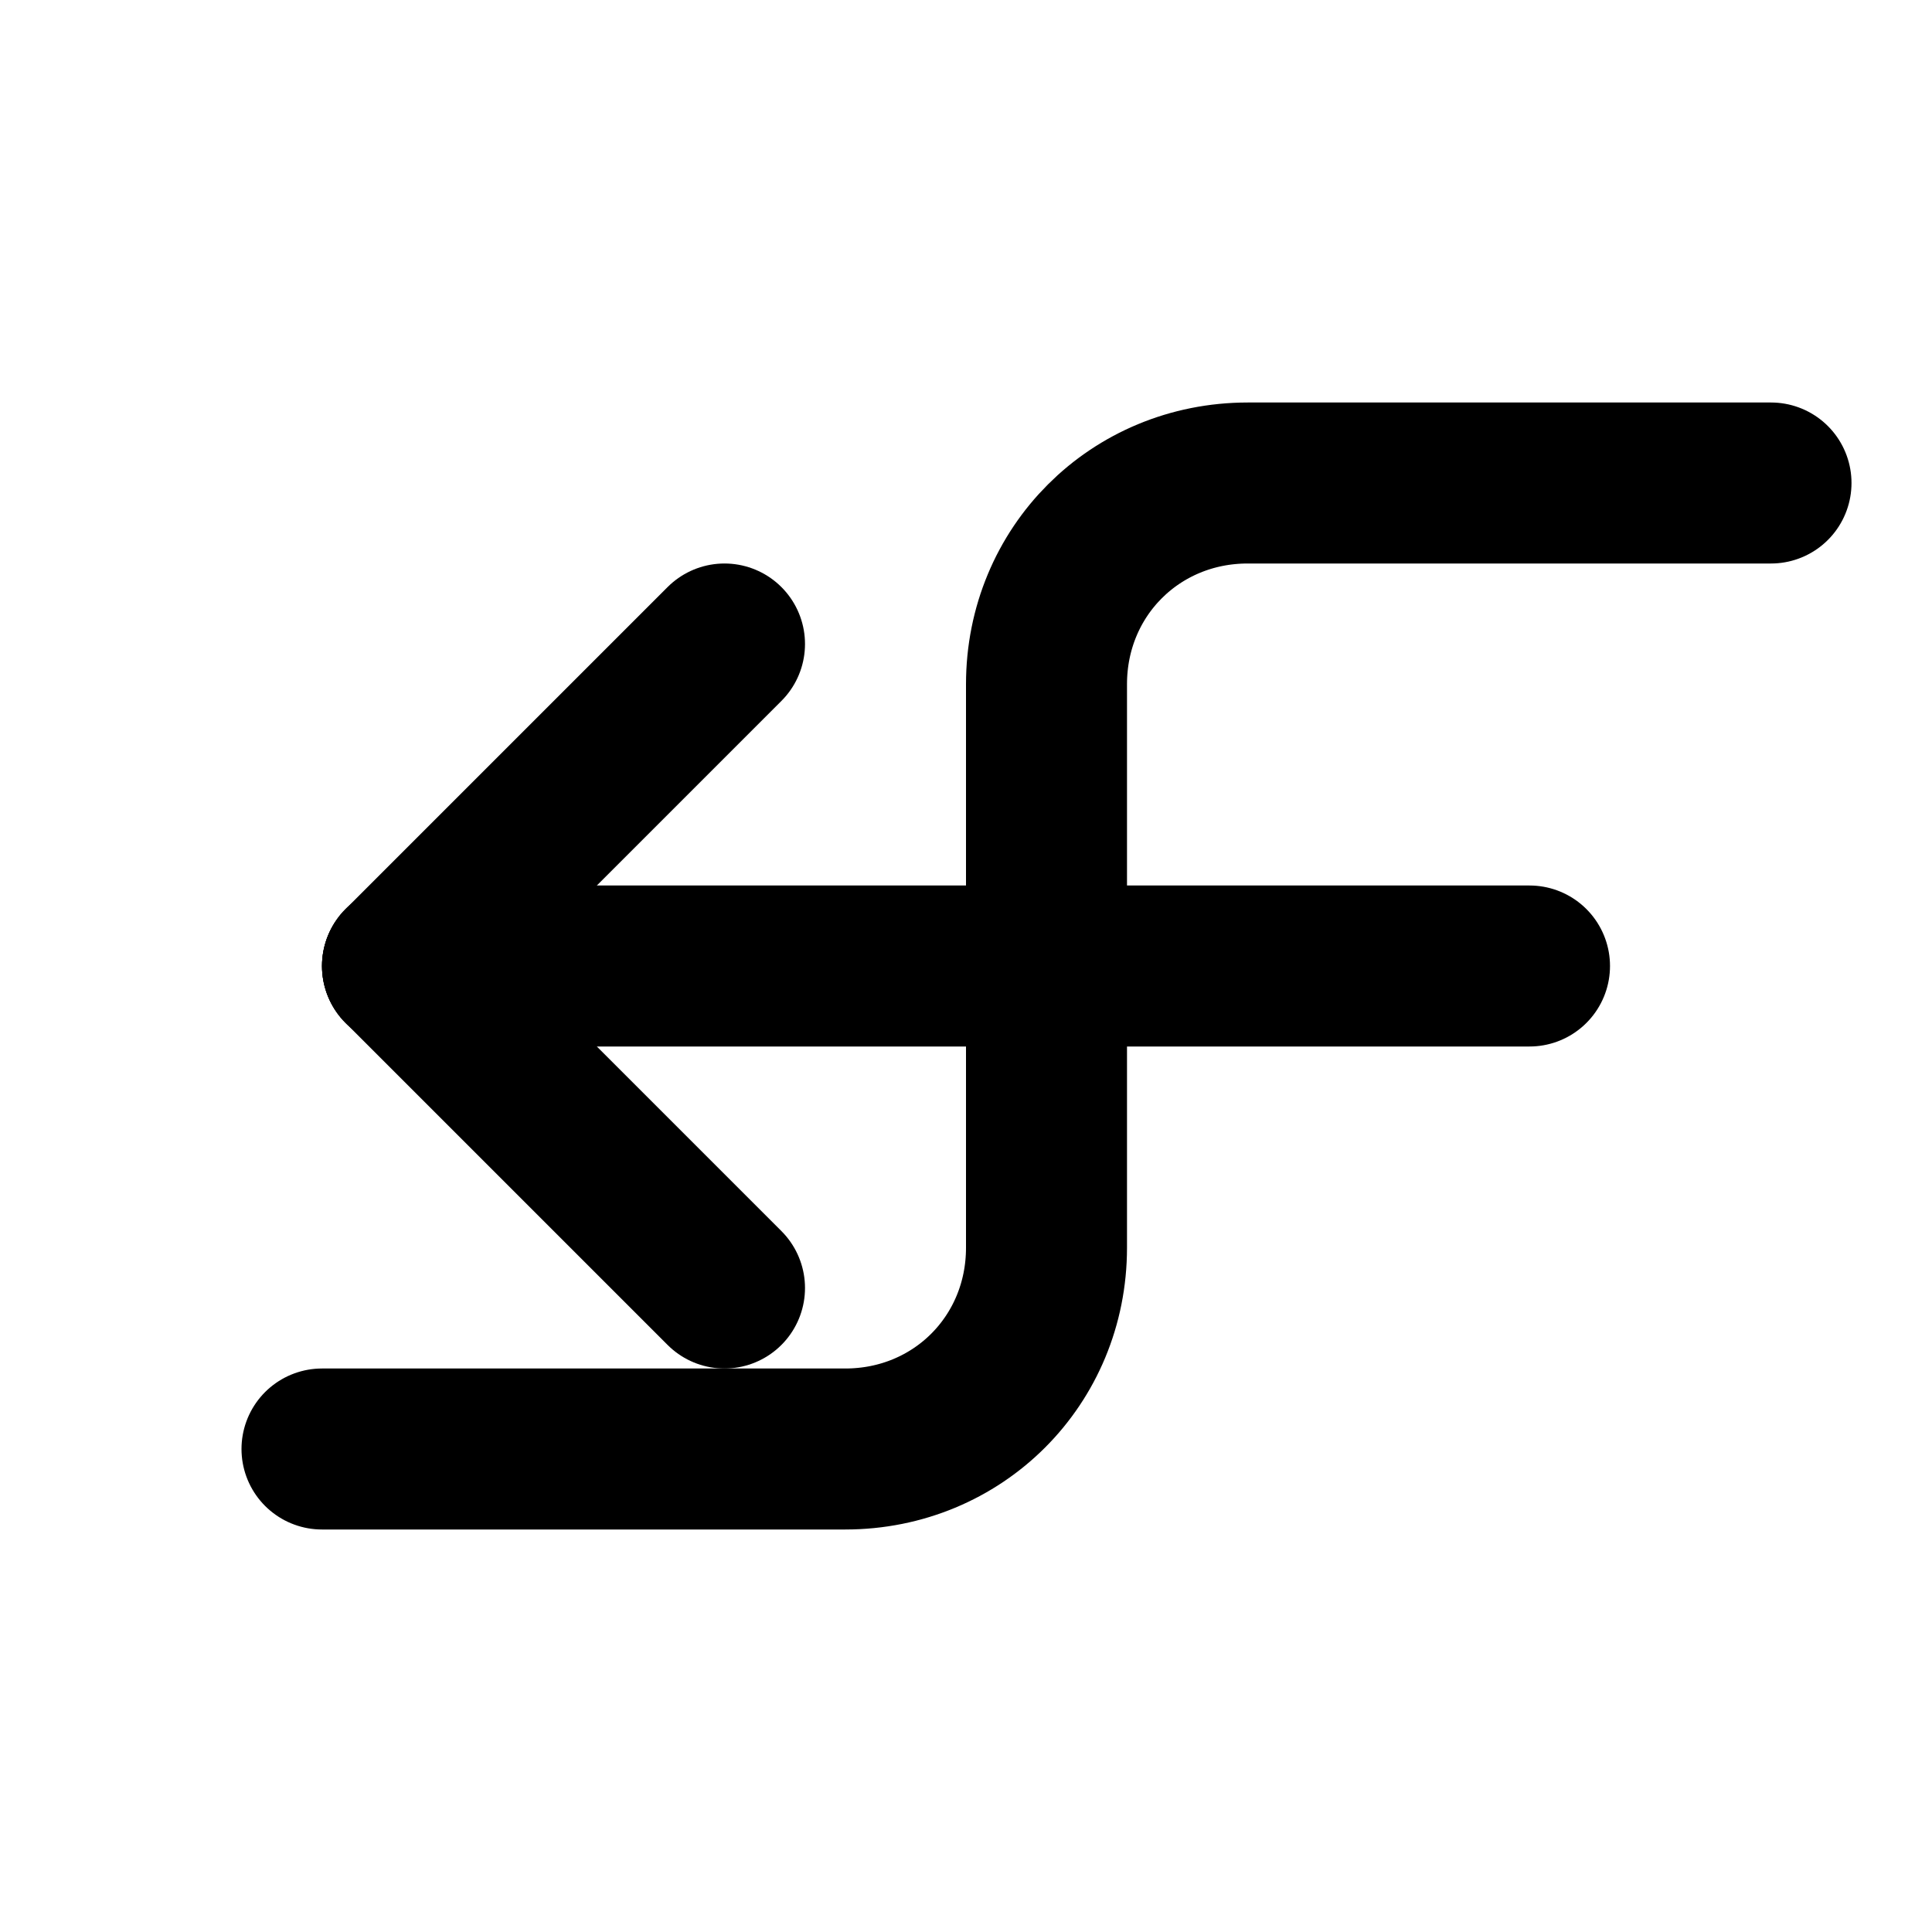
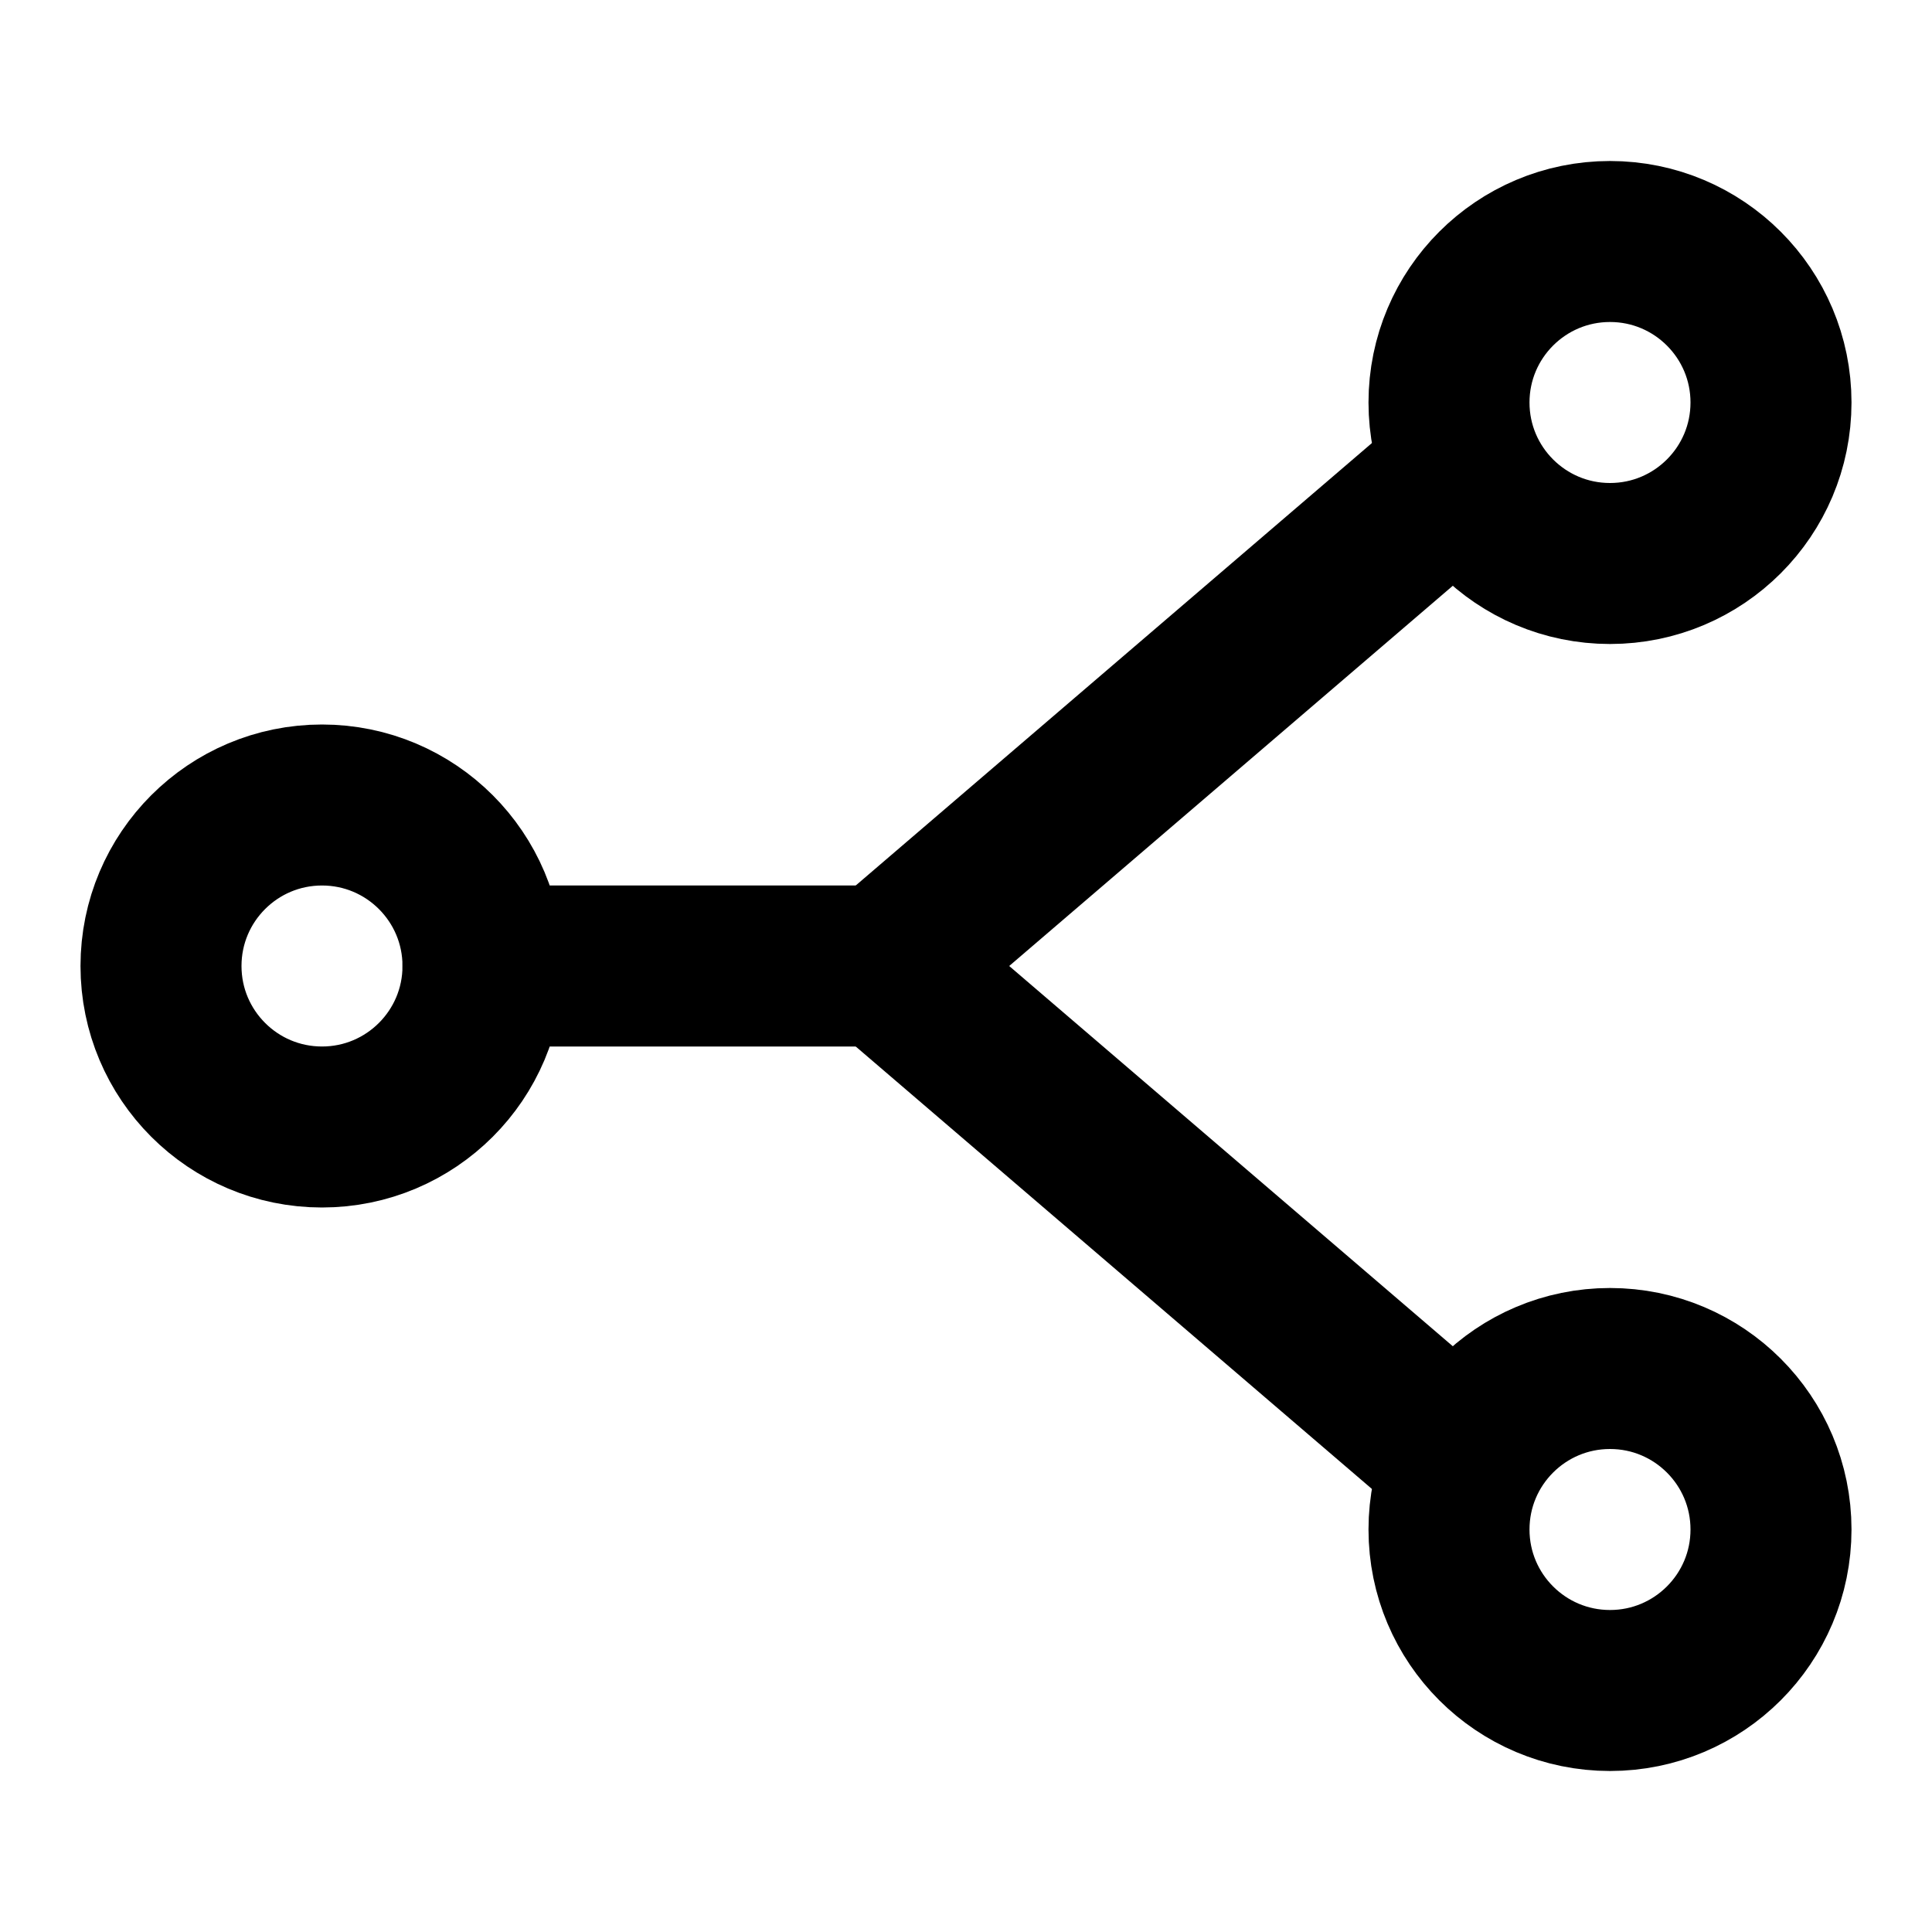
<svg xmlns="http://www.w3.org/2000/svg" viewBox="0 0 24 24" fill="none" stroke="currentColor" stroke-width="2" stroke-linecap="round" stroke-linejoin="round">
-   <path d="M5 12h14" />
-   <path d="M5 12l4-4" />
-   <path d="M5 12l4 4" />
-   <path d="M22 6h-6.5c-1.4 0-2.5 1.1-2.5 2.5v7c0 1.4-1.1 2.5-2.5 2.5H4" />
+   <circle cx="4" cy="12" r="2" />
+   <line x1="6" y1="12" x2="11" y2="12" />
+   <line x1="11" y1="12" x2="18" y2="6" />
+   <line x1="11" y1="12" x2="18" y2="18" />
+   <circle cx="20" cy="5" r="2" />
+   <circle cx="20" cy="19" r="2" />
</svg>
